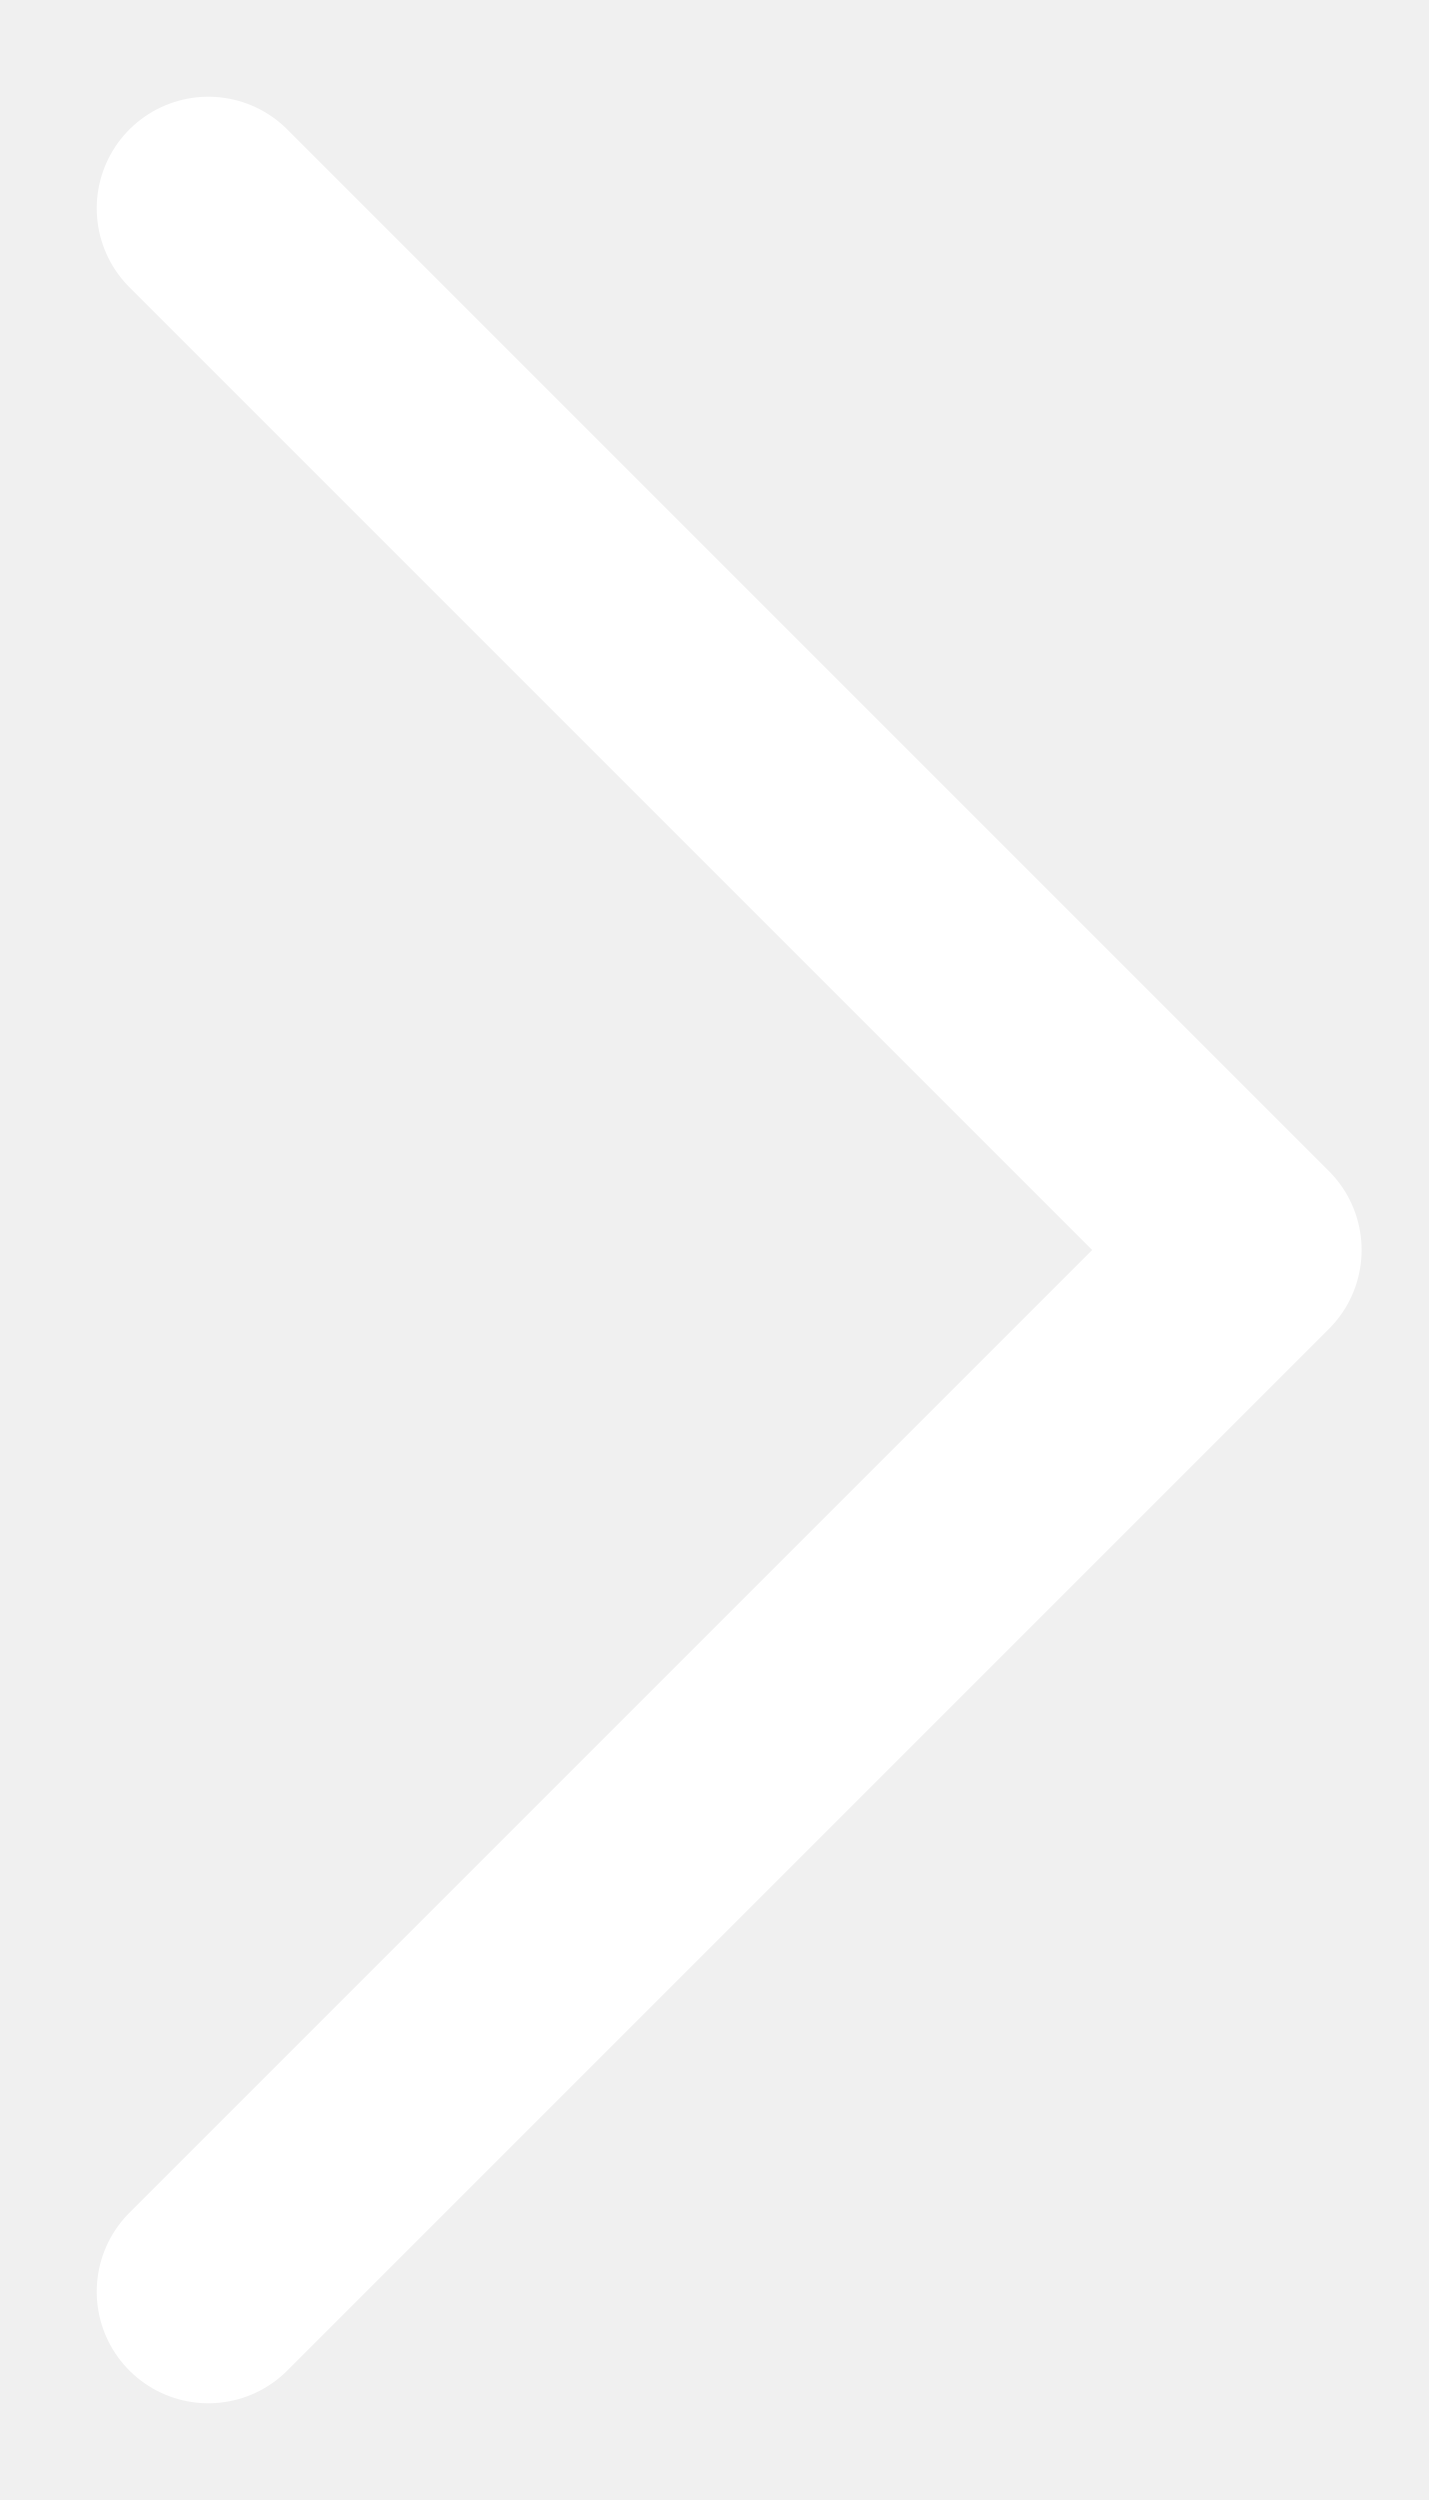
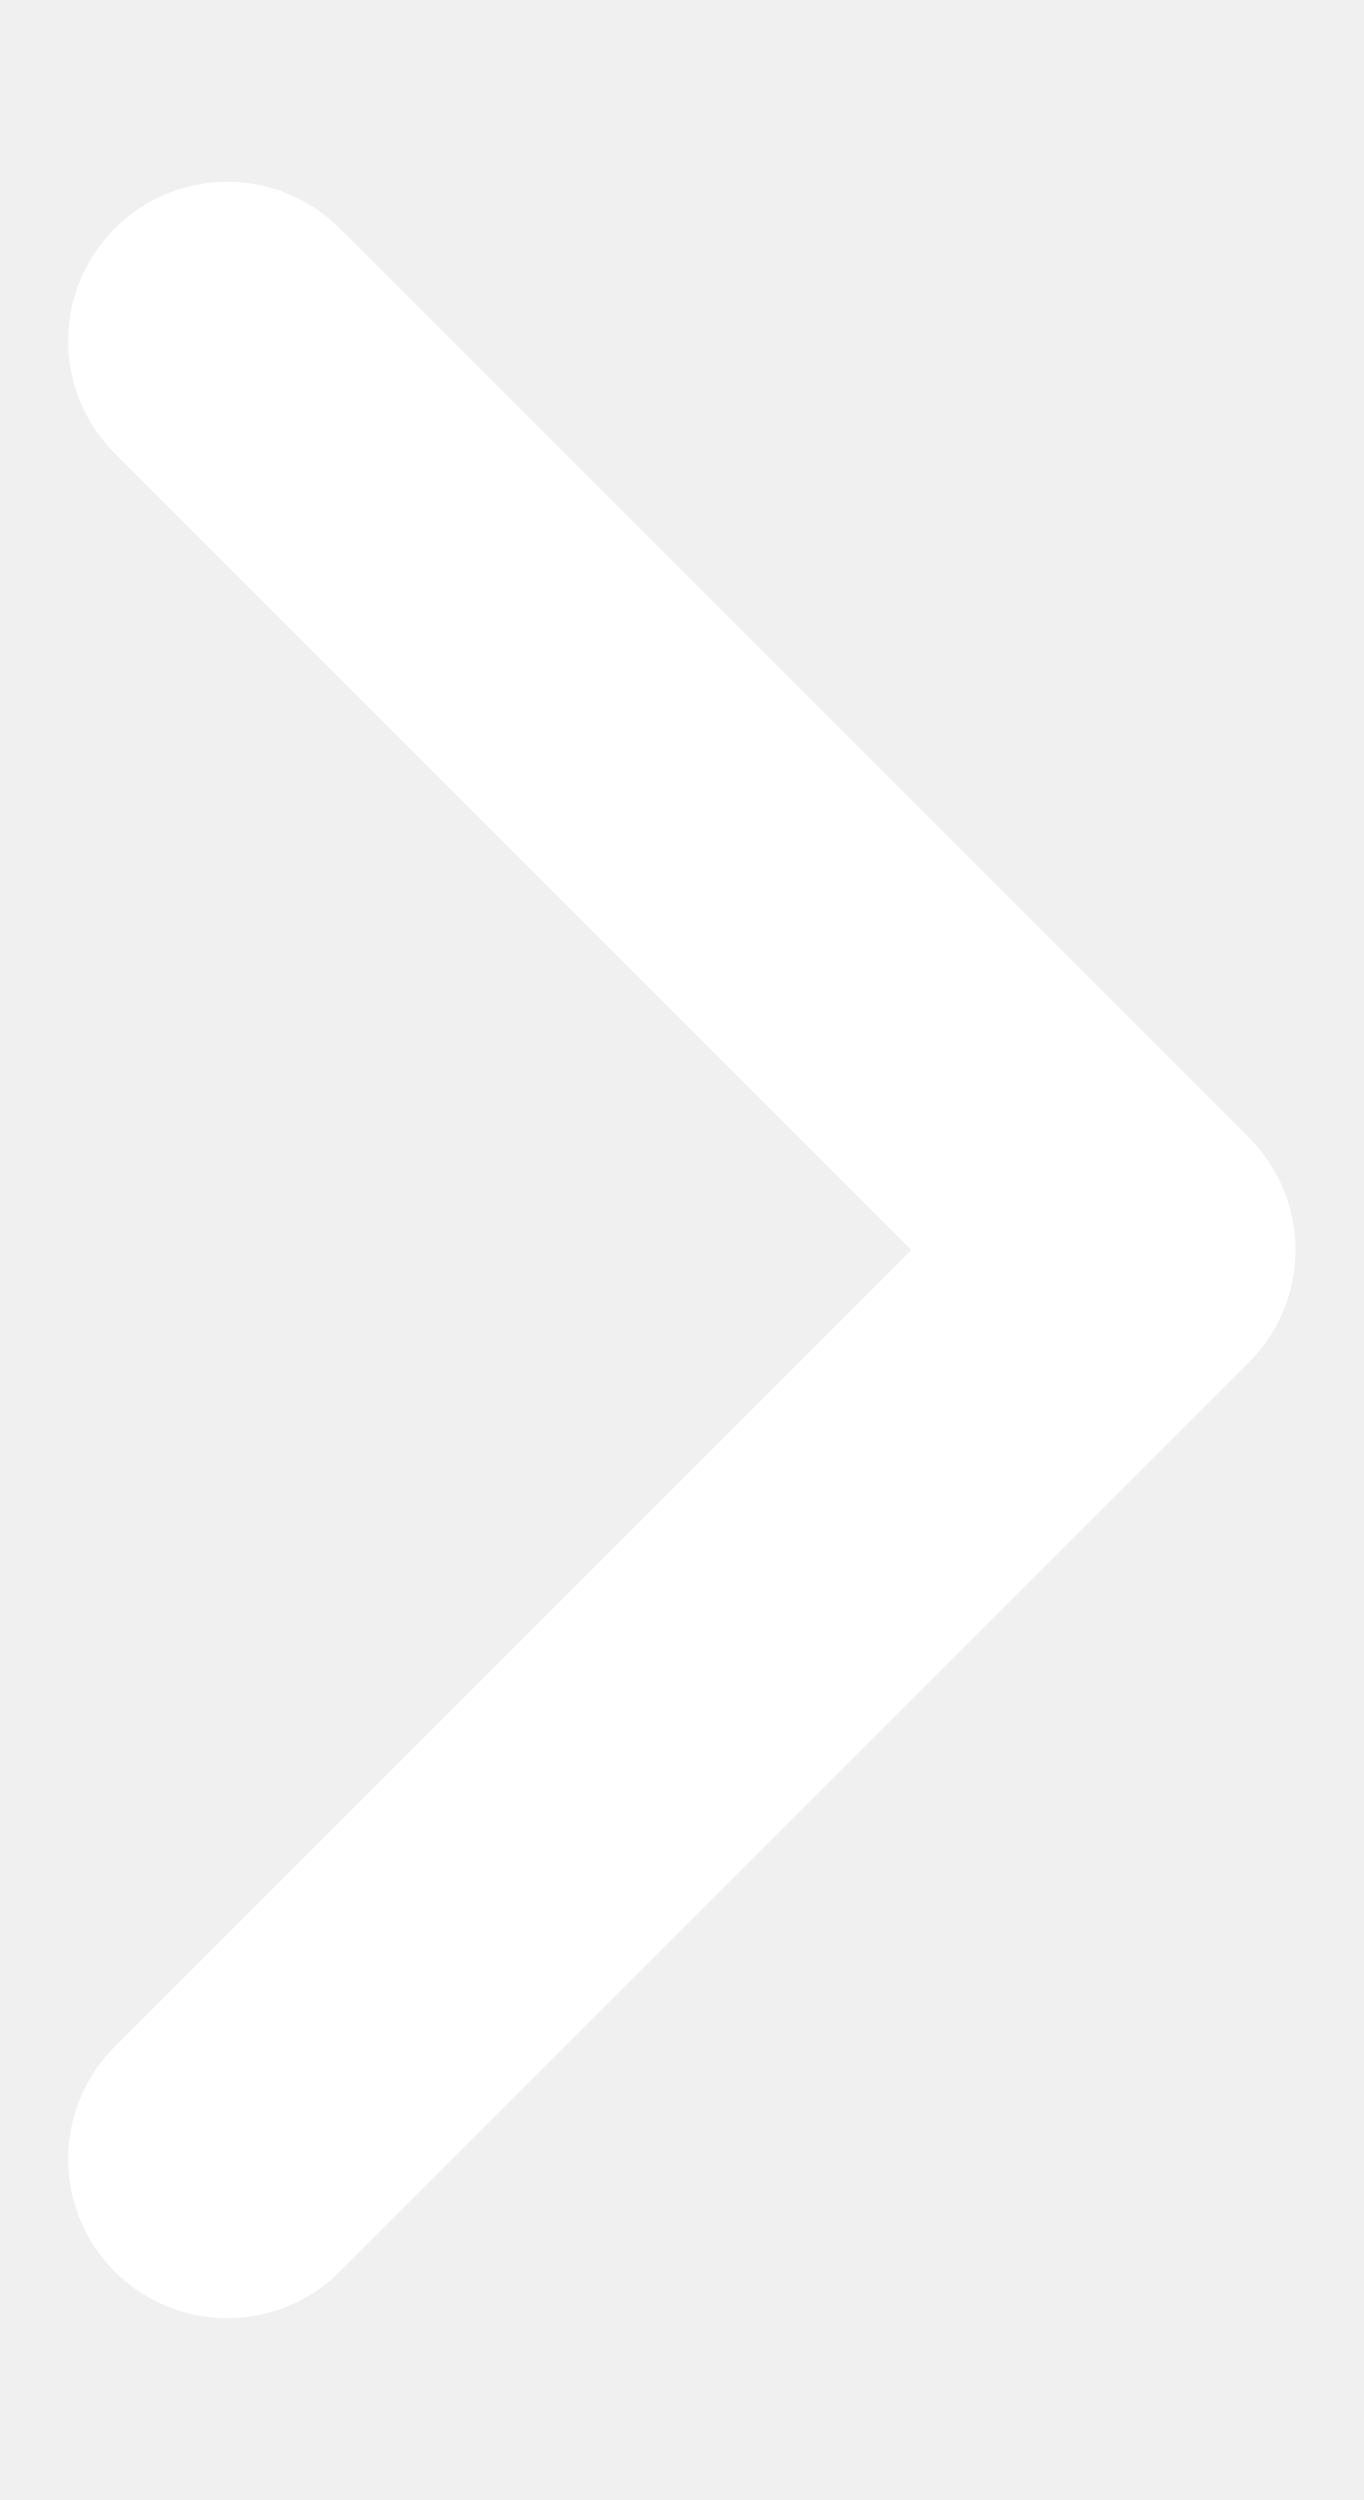
- <svg xmlns="http://www.w3.org/2000/svg" width="12" height="21">
-   <path d="M1.75 1.75l8.75 8.75-8.75 8.75" stroke="#FFF" stroke-width="1.875" fill="none" fill-rule="evenodd" stroke-linecap="round" stroke-linejoin="round" />
+ <svg xmlns="http://www.w3.org/2000/svg" width="6" height="11" viewBox="0 0 6 11" fill="none">
+   <path d="M1 1.5L5 5.5L1 9.5" stroke="white" stroke-width="1.4" stroke-linecap="round" stroke-linejoin="round" />
</svg>
